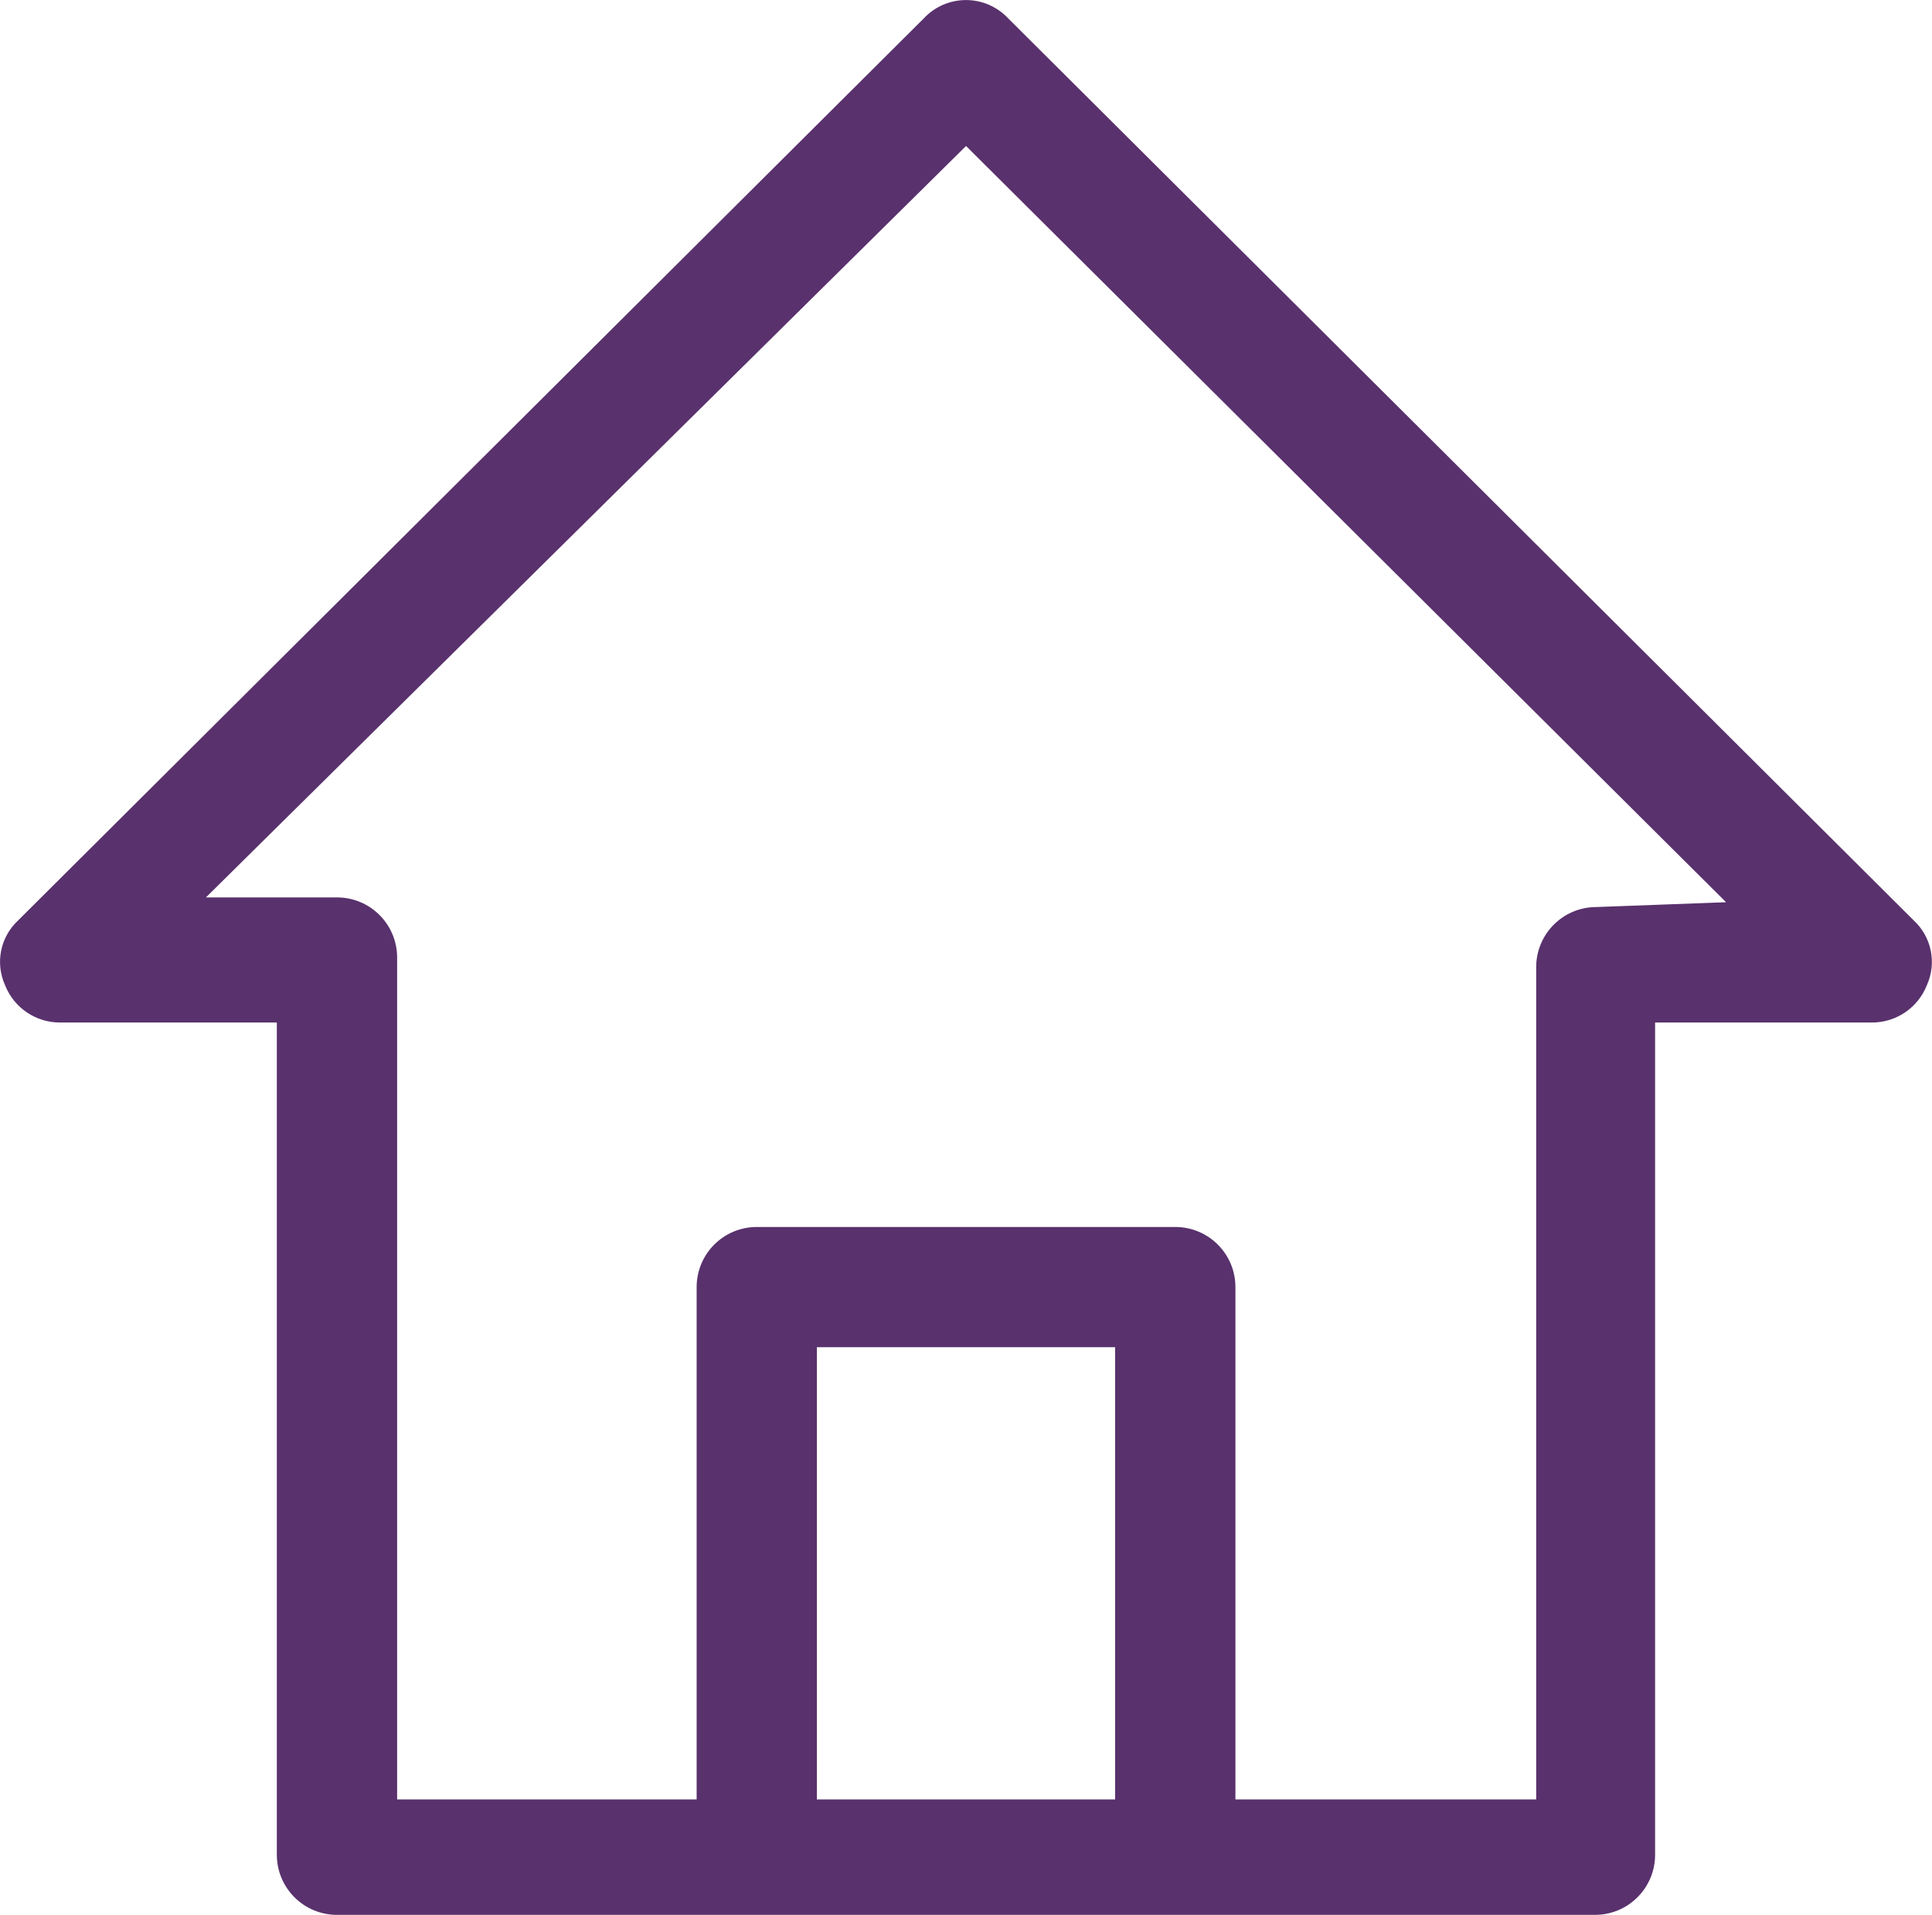
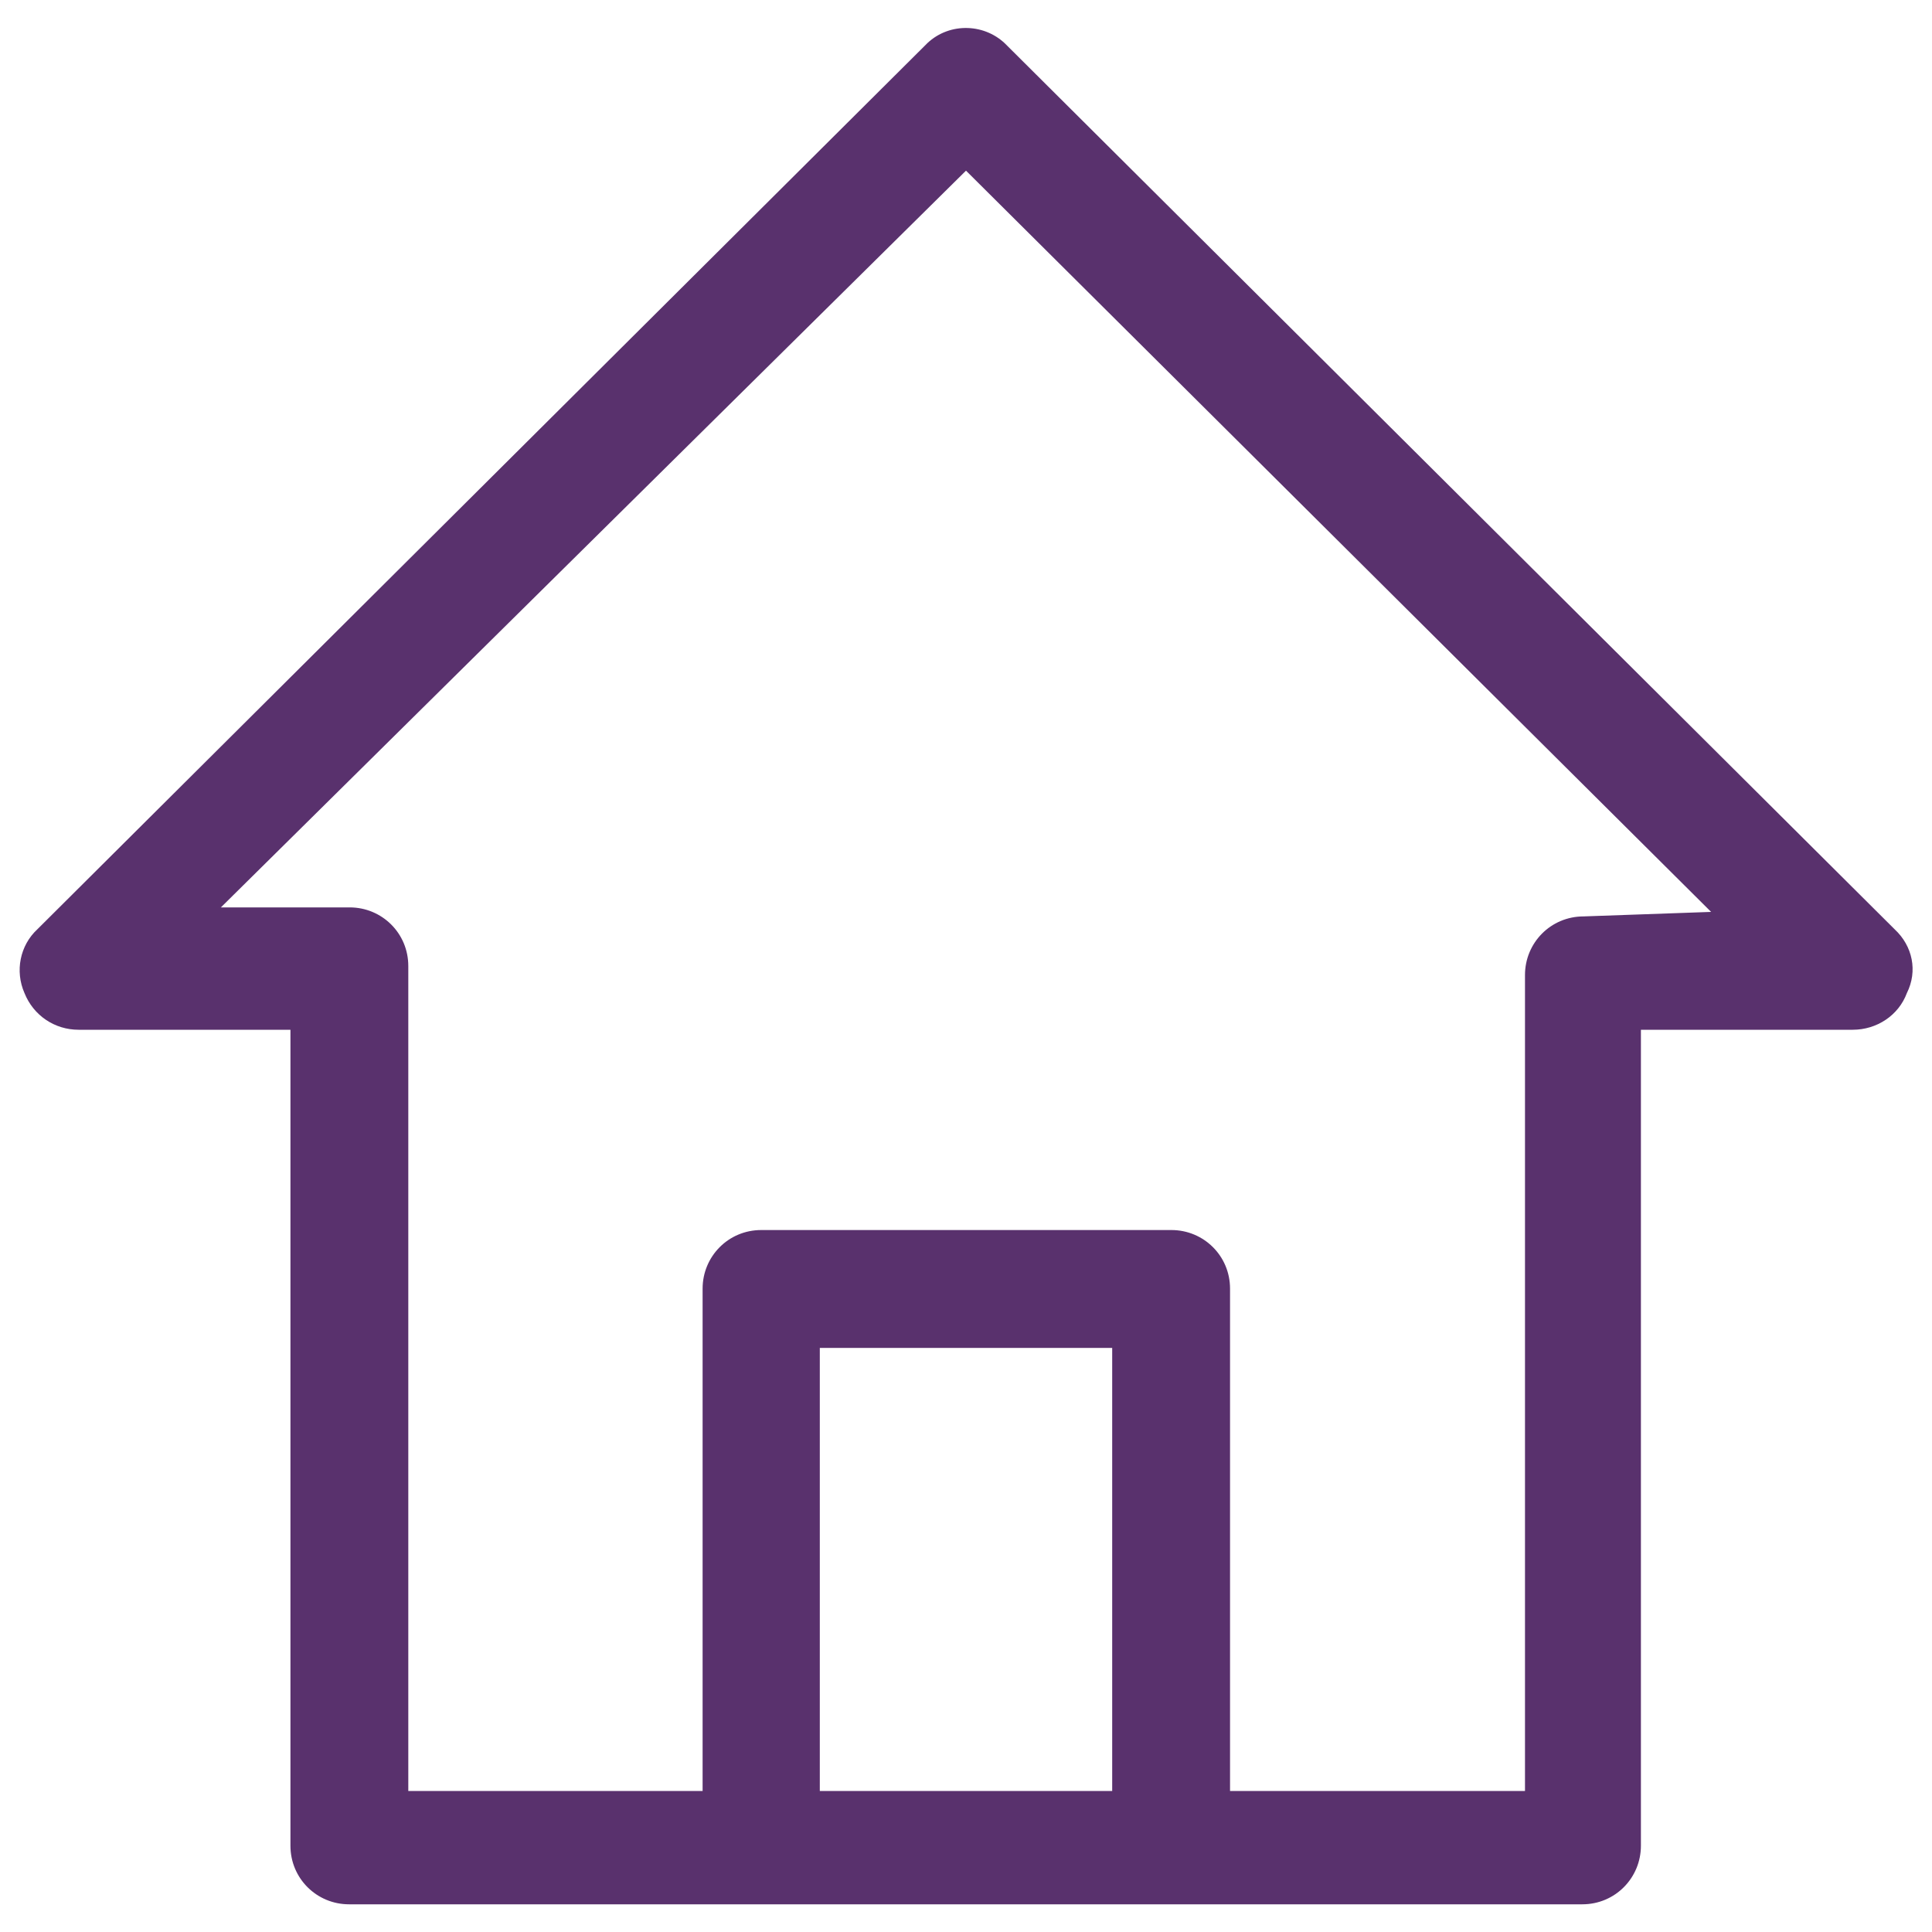
- <svg xmlns="http://www.w3.org/2000/svg" id="icone_home_-_neg" data-name="icone home - neg" width="29.311" height="29.051" viewBox="0 0 29.311 29.051">
-   <path id="Path_4246" data-name="Path 4246" d="M37,22,23.262,8.315a.876.876,0,0,0-1.277,0L8.245,22a.858.858,0,0,0-.2.985.894.894,0,0,0,.839.566h3.284V36.177a.912.912,0,0,0,.912.912H32.166a.912.912,0,0,0,.912-.912V23.551h3.284a.894.894,0,0,0,.839-.566A.858.858,0,0,0,37,22ZM24.886,35.338H20.361V28.477h4.525Zm7.3-13.539a.912.912,0,0,0-.912.912V35.338H26.711V27.565a.912.912,0,0,0-.912-.912h-6.35a.912.912,0,0,0-.912.912v7.773H13.993V22.565a.912.912,0,0,0-.912-.912H11.092l11.532-11.4L34.155,21.726Z" transform="translate(-7.968 -8.038)" fill="#59316d" />
+ <svg xmlns="http://www.w3.org/2000/svg" version="1.1" id="Layer_1" width="30" height="30" viewBox="0 0 30 30">
+   <path id="_x3C_Compound_Path_x3E_" fill="#59316D" d="M29.42,14.43L15.64,0.71c-0.33-0.35-0.89-0.37-1.24-0.04  c-0.01,0.01-0.03,0.03-0.04,0.04L0.58,14.43c-0.27,0.25-0.35,0.65-0.2,0.99c0.14,0.35,0.47,0.57,0.84,0.57h3.29v12.67  c0,0.51,0.41,0.91,0.91,0.91h19.15c0.51,0,0.91-0.41,0.91-0.91V15.99h3.29c0.37,0,0.71-0.22,0.84-0.57  C29.78,15.08,29.7,14.69,29.42,14.43z M17.27,27.81h-4.54v-6.88h4.54V27.81z M24.59,14.23c-0.51,0-0.91,0.41-0.91,0.91c0,0,0,0,0,0  v12.67H19.1v-7.8c0-0.51-0.41-0.91-0.91-0.91c0,0,0,0,0,0h-6.37c-0.51,0-0.91,0.41-0.91,0.91c0,0,0,0,0,0v7.8H6.34V15  c0-0.51-0.41-0.91-0.91-0.91l0,0h-2L15,2.65l11.57,11.51L24.59,14.23z" />
</svg>
